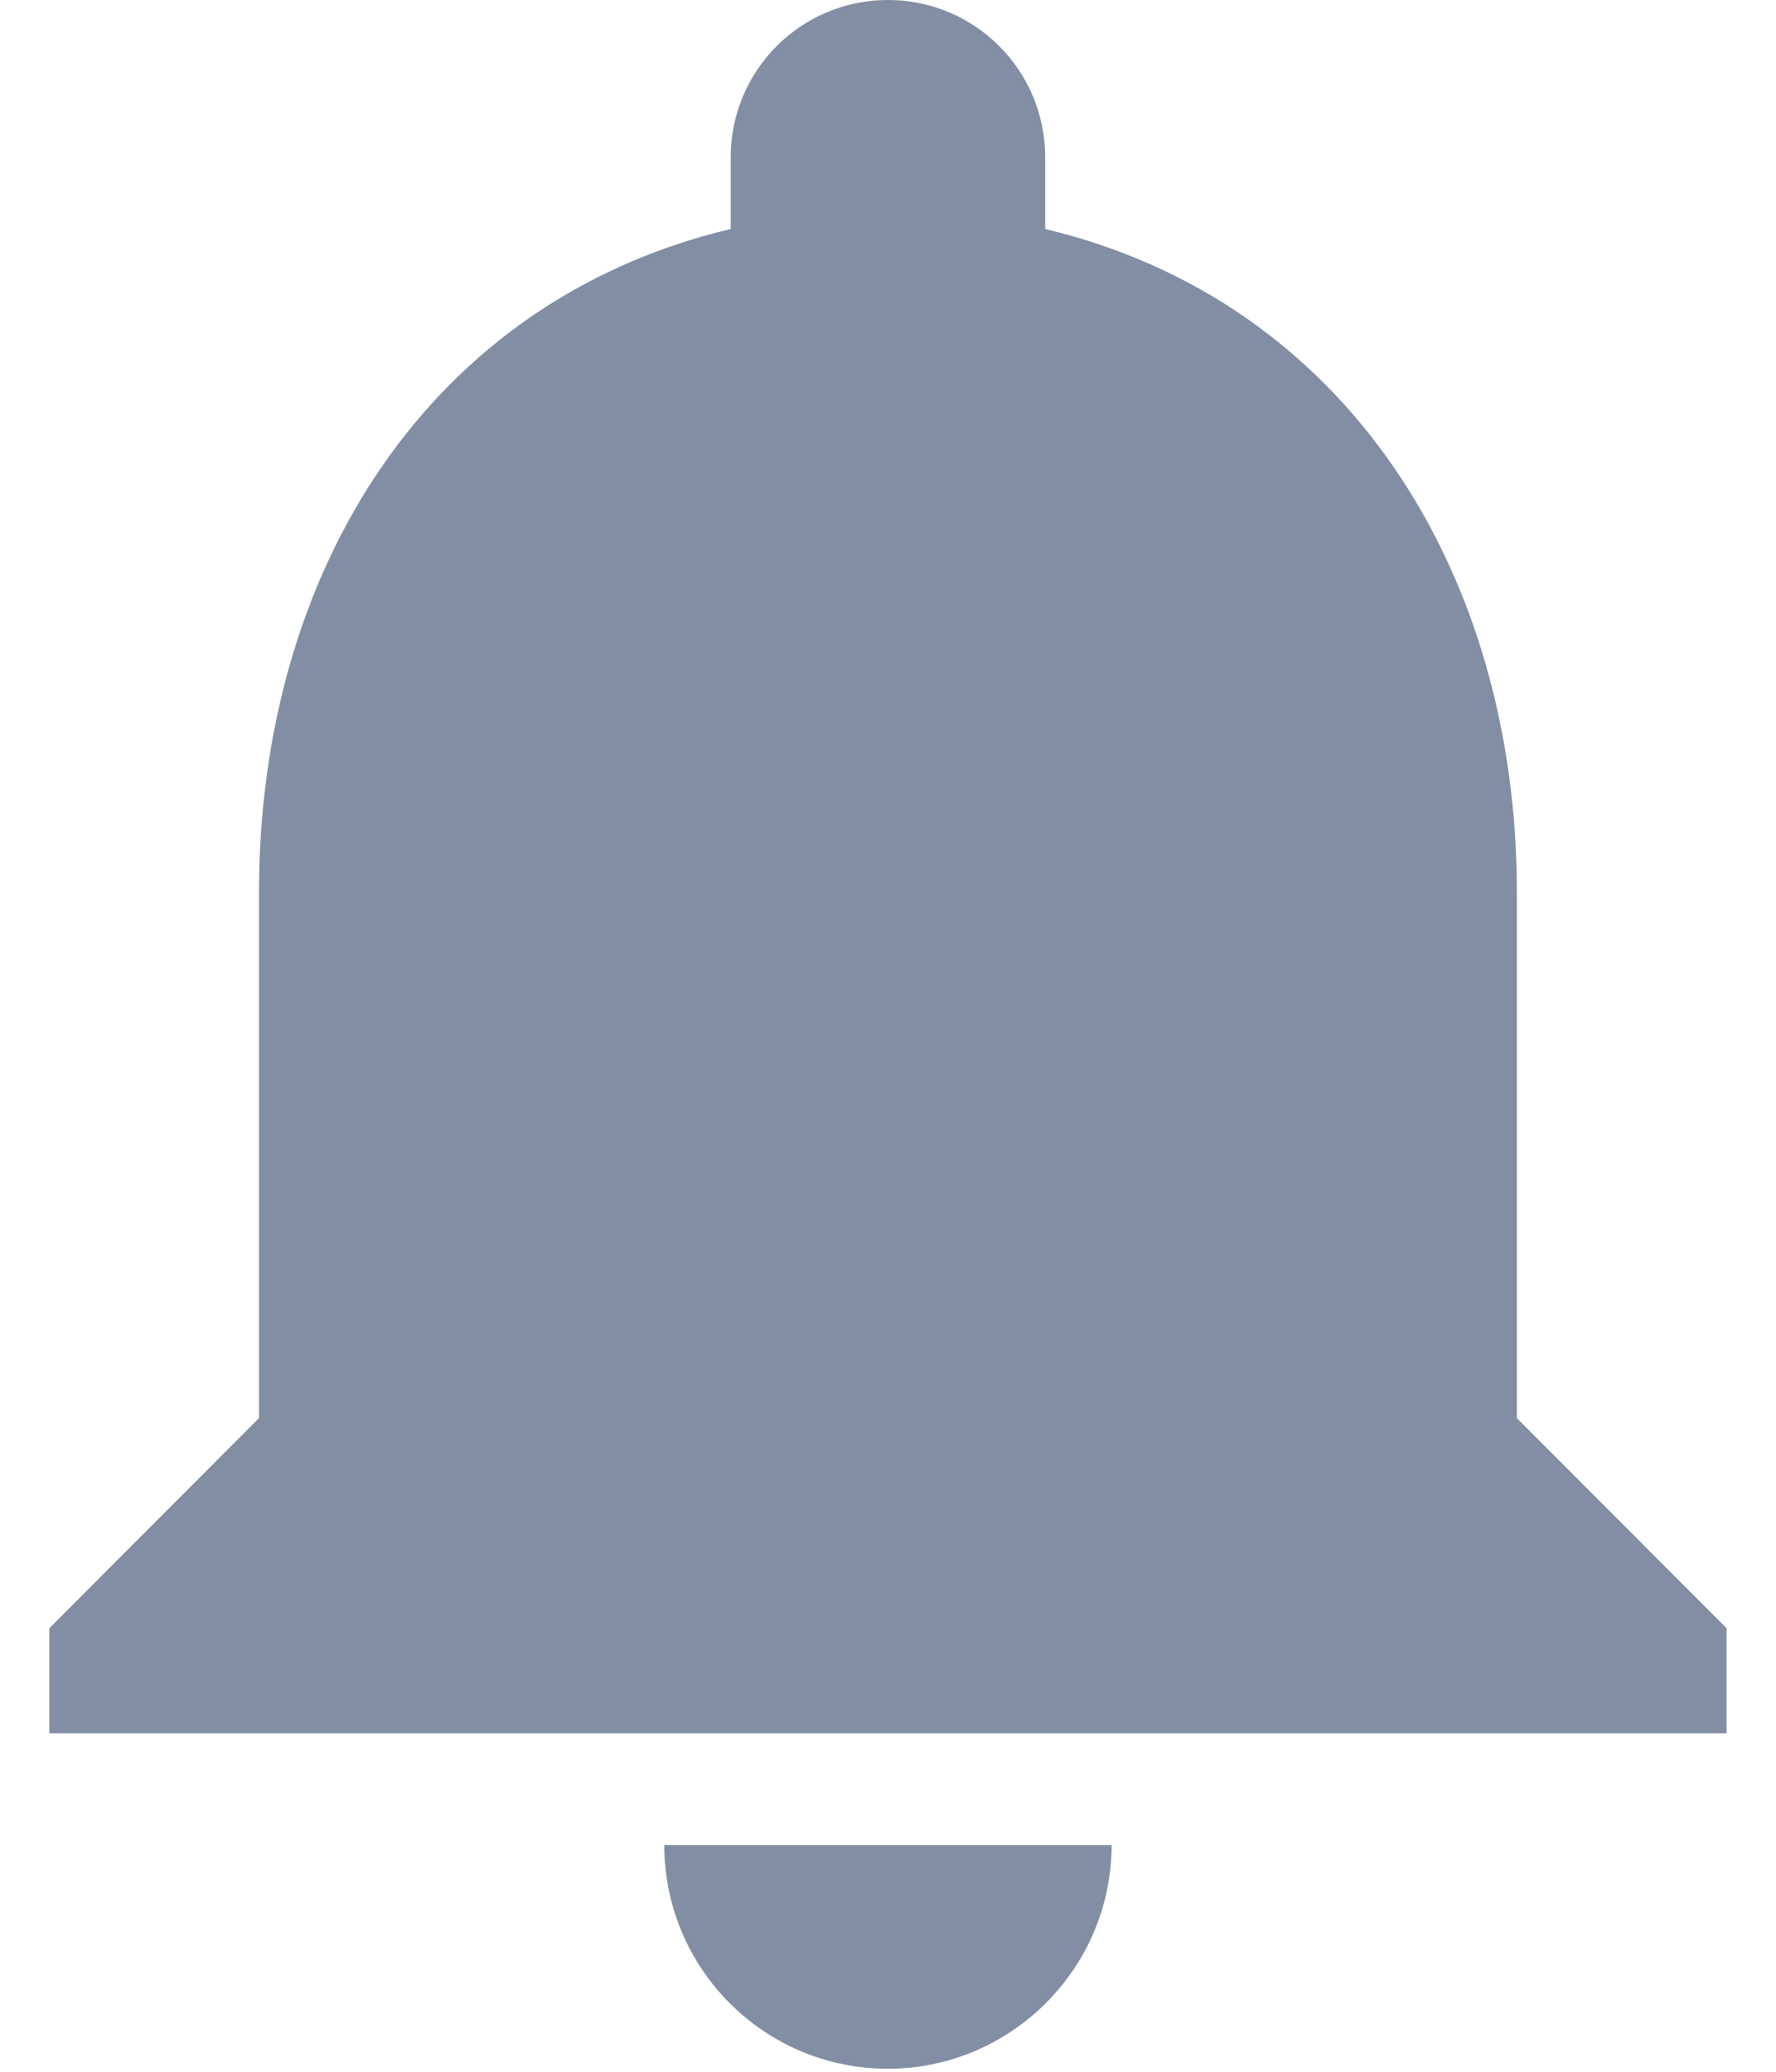
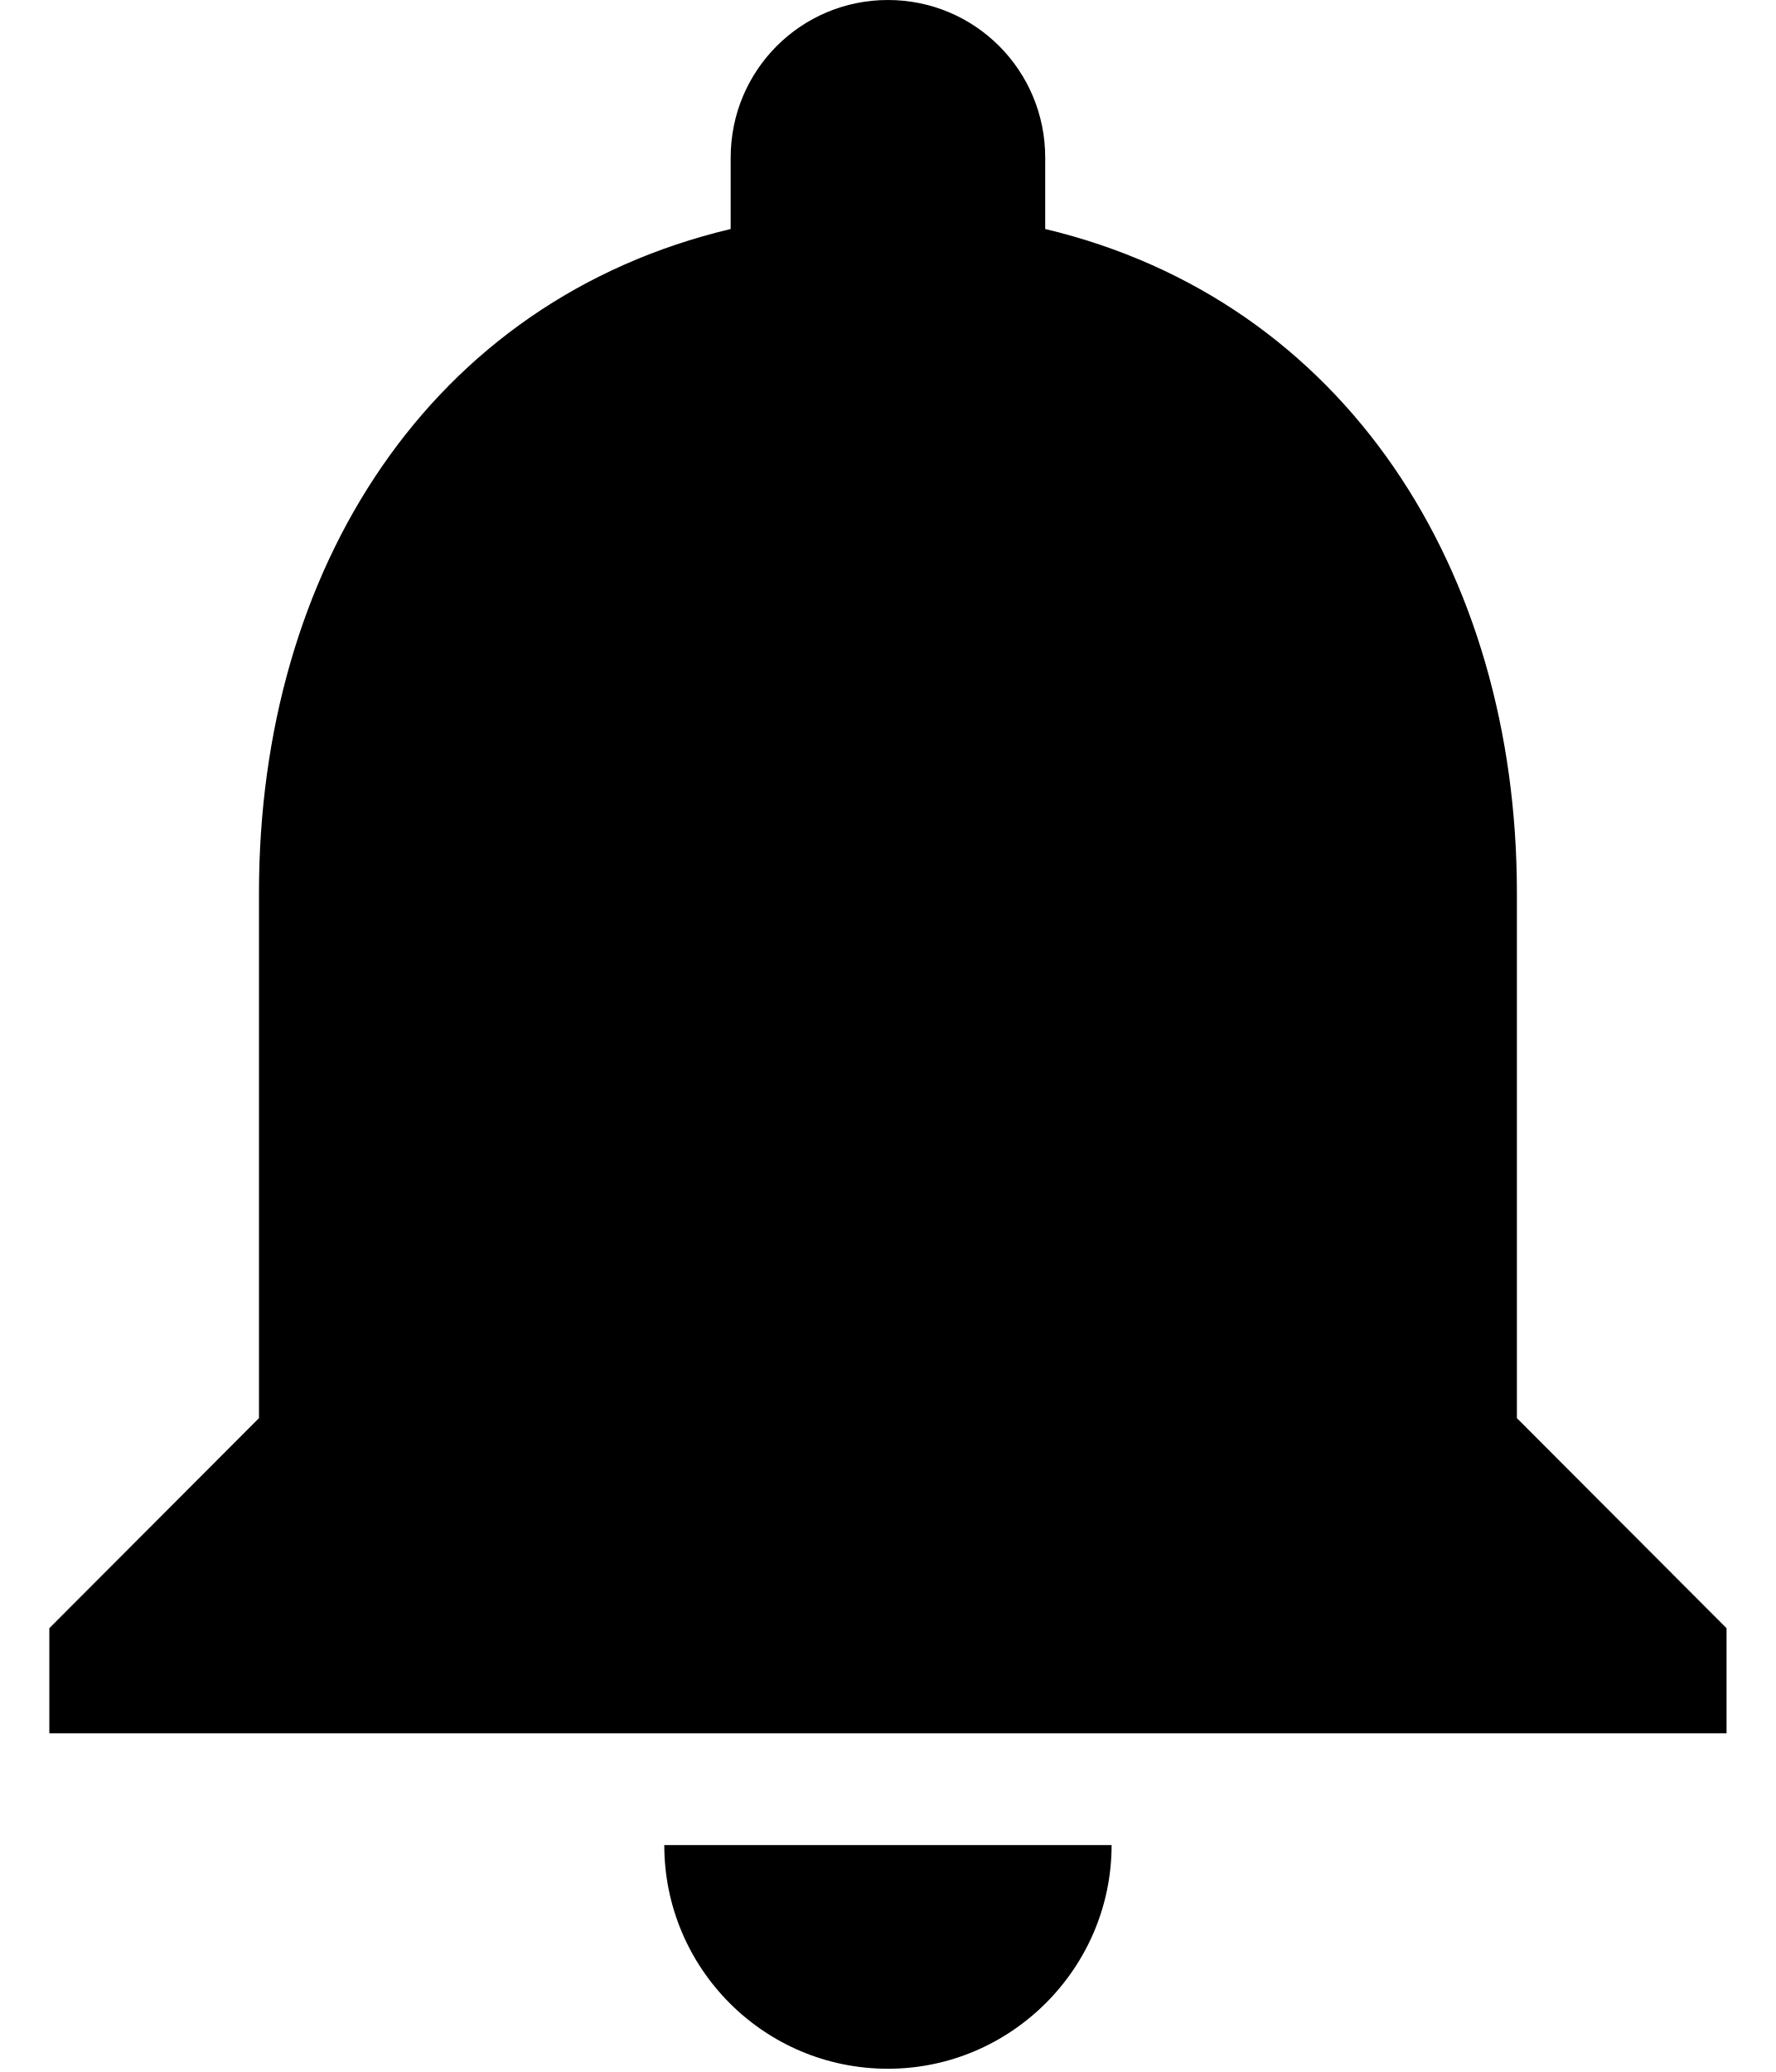
- <svg xmlns="http://www.w3.org/2000/svg" width="18" height="21" viewBox="0 0 18 21" fill="none">
-   <path fill-rule="evenodd" clip-rule="evenodd" d="M15.375 9.049V14.373L17.5 16.502V17.567H0.5V16.502L2.625 14.373V9.049C2.625 5.77 4.357 3.045 7.406 2.321V1.597C7.406 0.713 8.118 0 9 0C9.882 0 10.594 0.713 10.594 1.597V2.321C13.633 3.045 15.375 5.781 15.375 9.049ZM11.267 18.7C11.267 19.947 10.247 20.967 9 20.967C7.742 20.967 6.733 19.947 6.733 18.7H11.267Z" fill="#818EA3" />
+ <svg xmlns="http://www.w3.org/2000/svg" width="18" height="21" viewBox="0 0 18 21" fill="current">
+   <path fill-rule="evenodd" clip-rule="evenodd" d="M15.375 9.049V14.373L17.5 16.502V17.567H0.5V16.502L2.625 14.373V9.049C2.625 5.77 4.357 3.045 7.406 2.321V1.597C7.406 0.713 8.118 0 9 0C9.882 0 10.594 0.713 10.594 1.597V2.321C13.633 3.045 15.375 5.781 15.375 9.049ZM11.267 18.7C11.267 19.947 10.247 20.967 9 20.967C7.742 20.967 6.733 19.947 6.733 18.7H11.267Z" fill="current" />
</svg>
